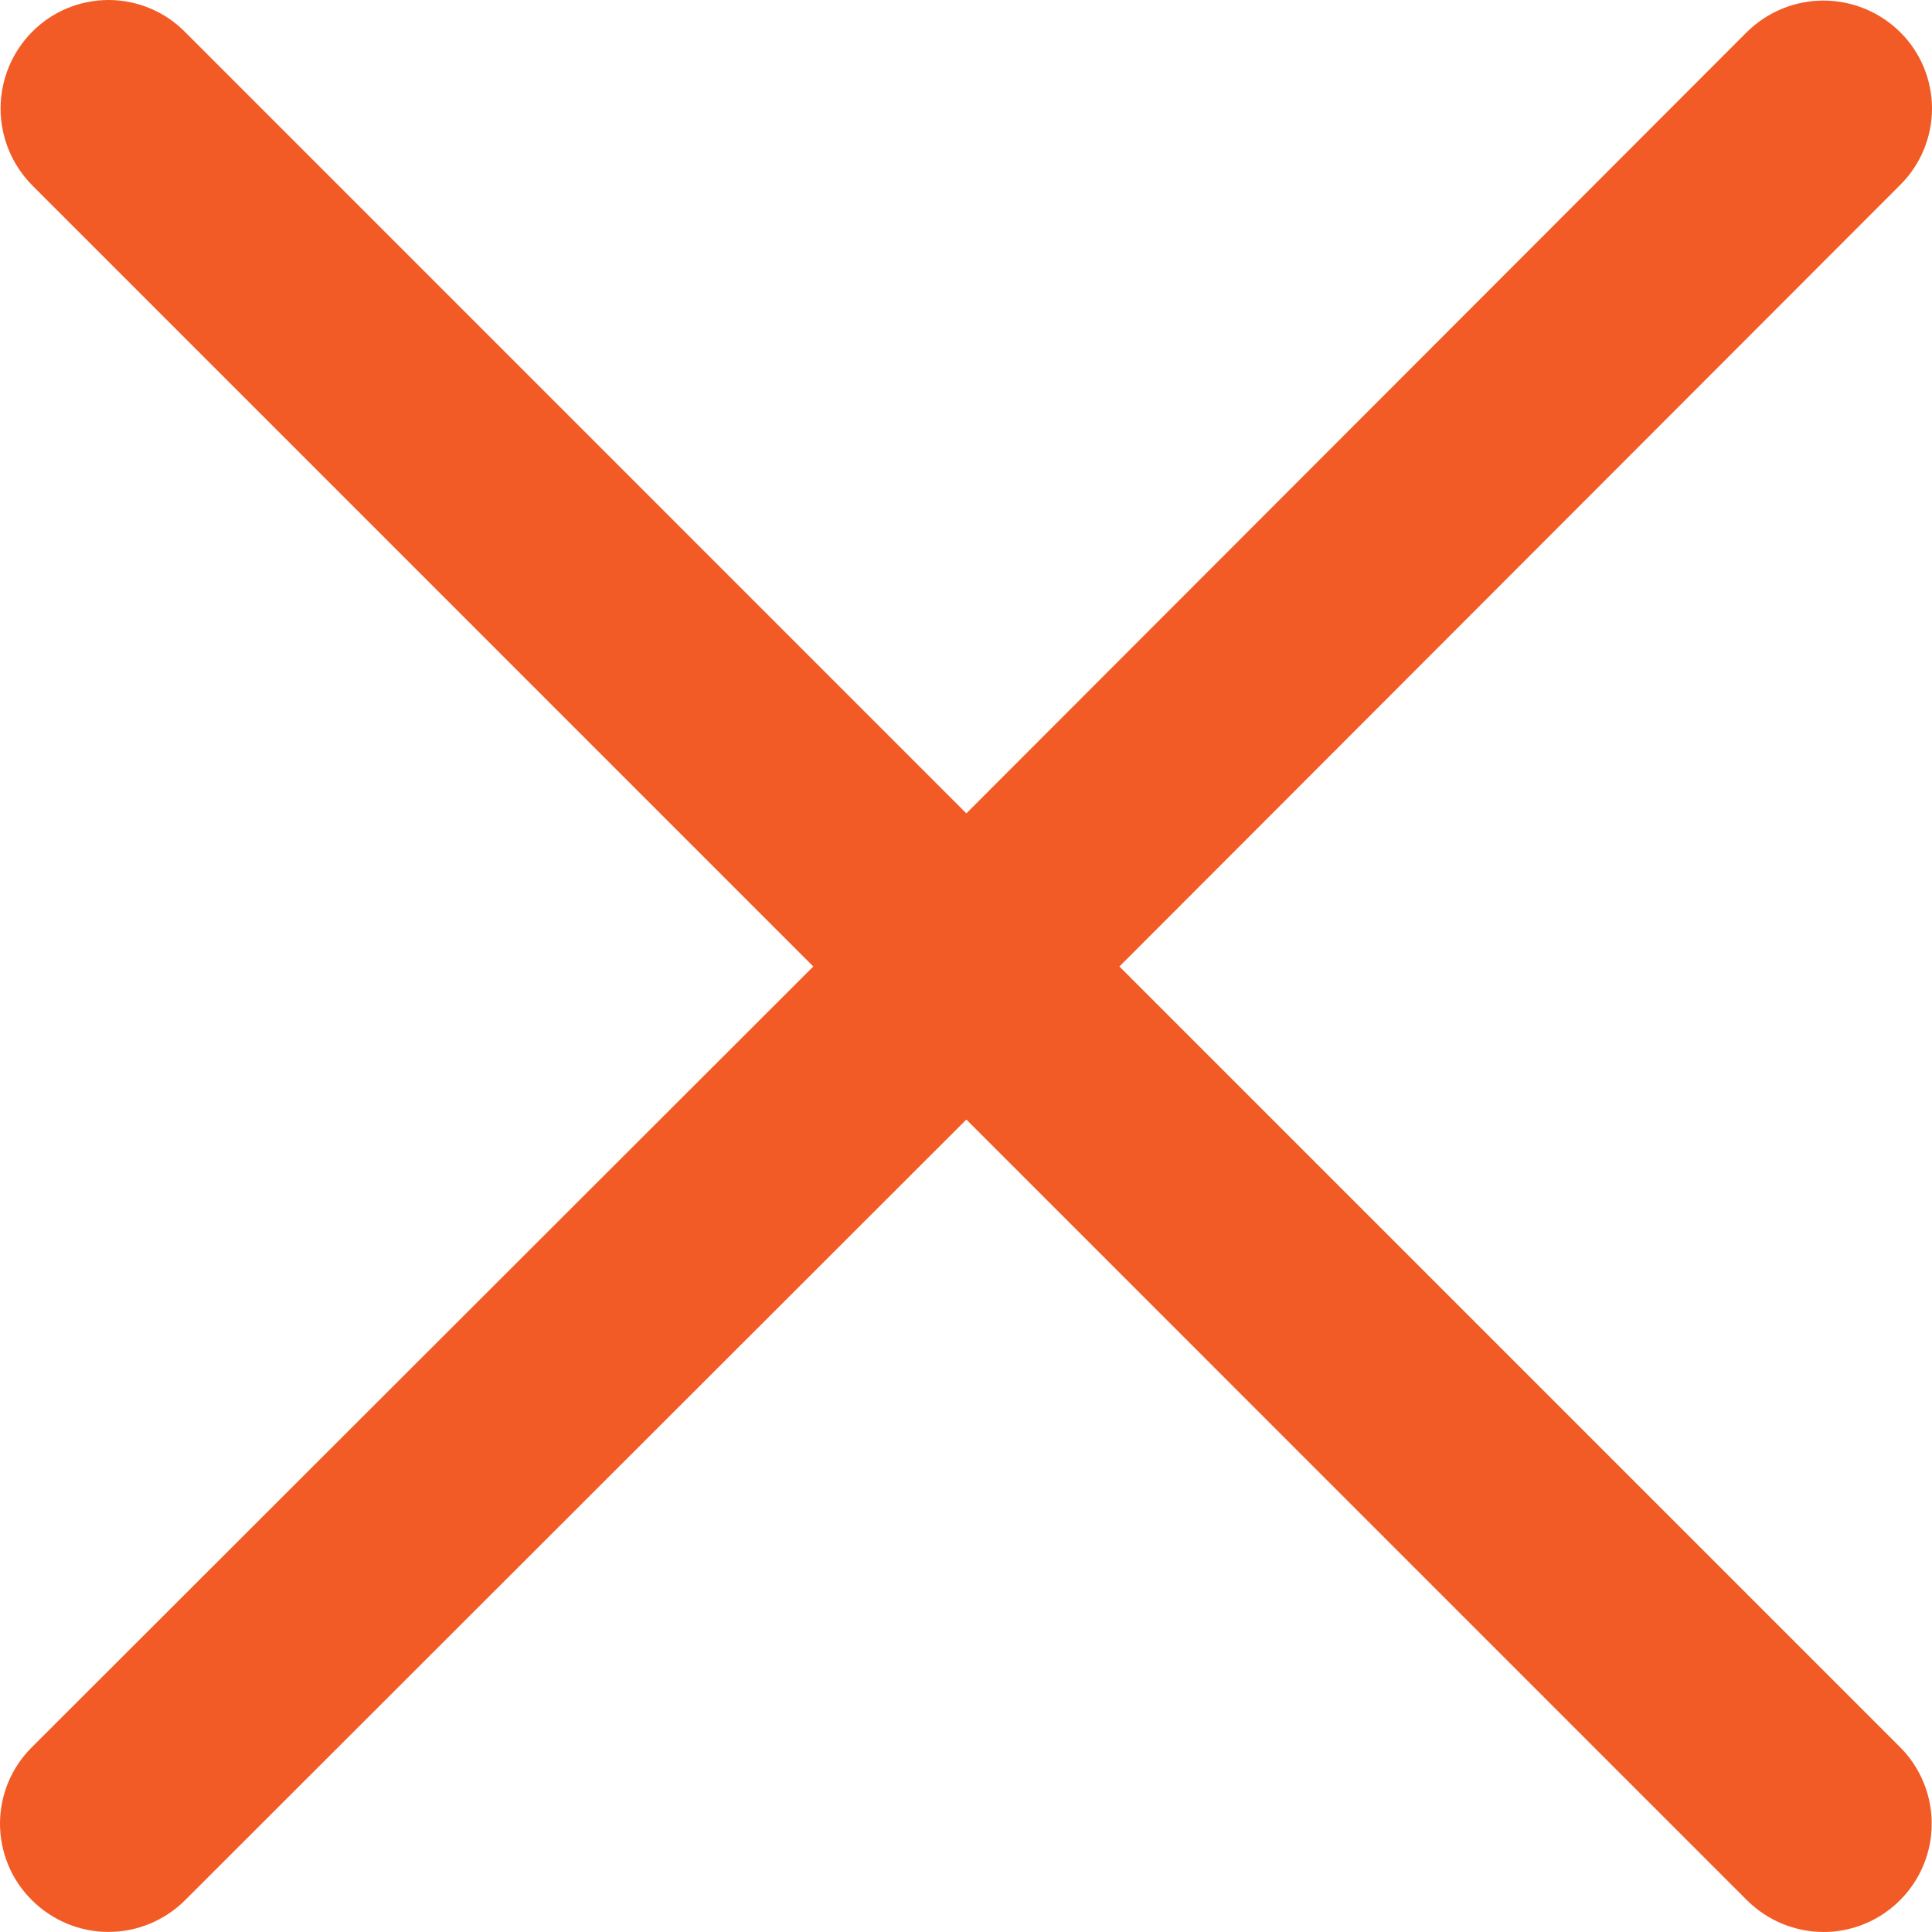
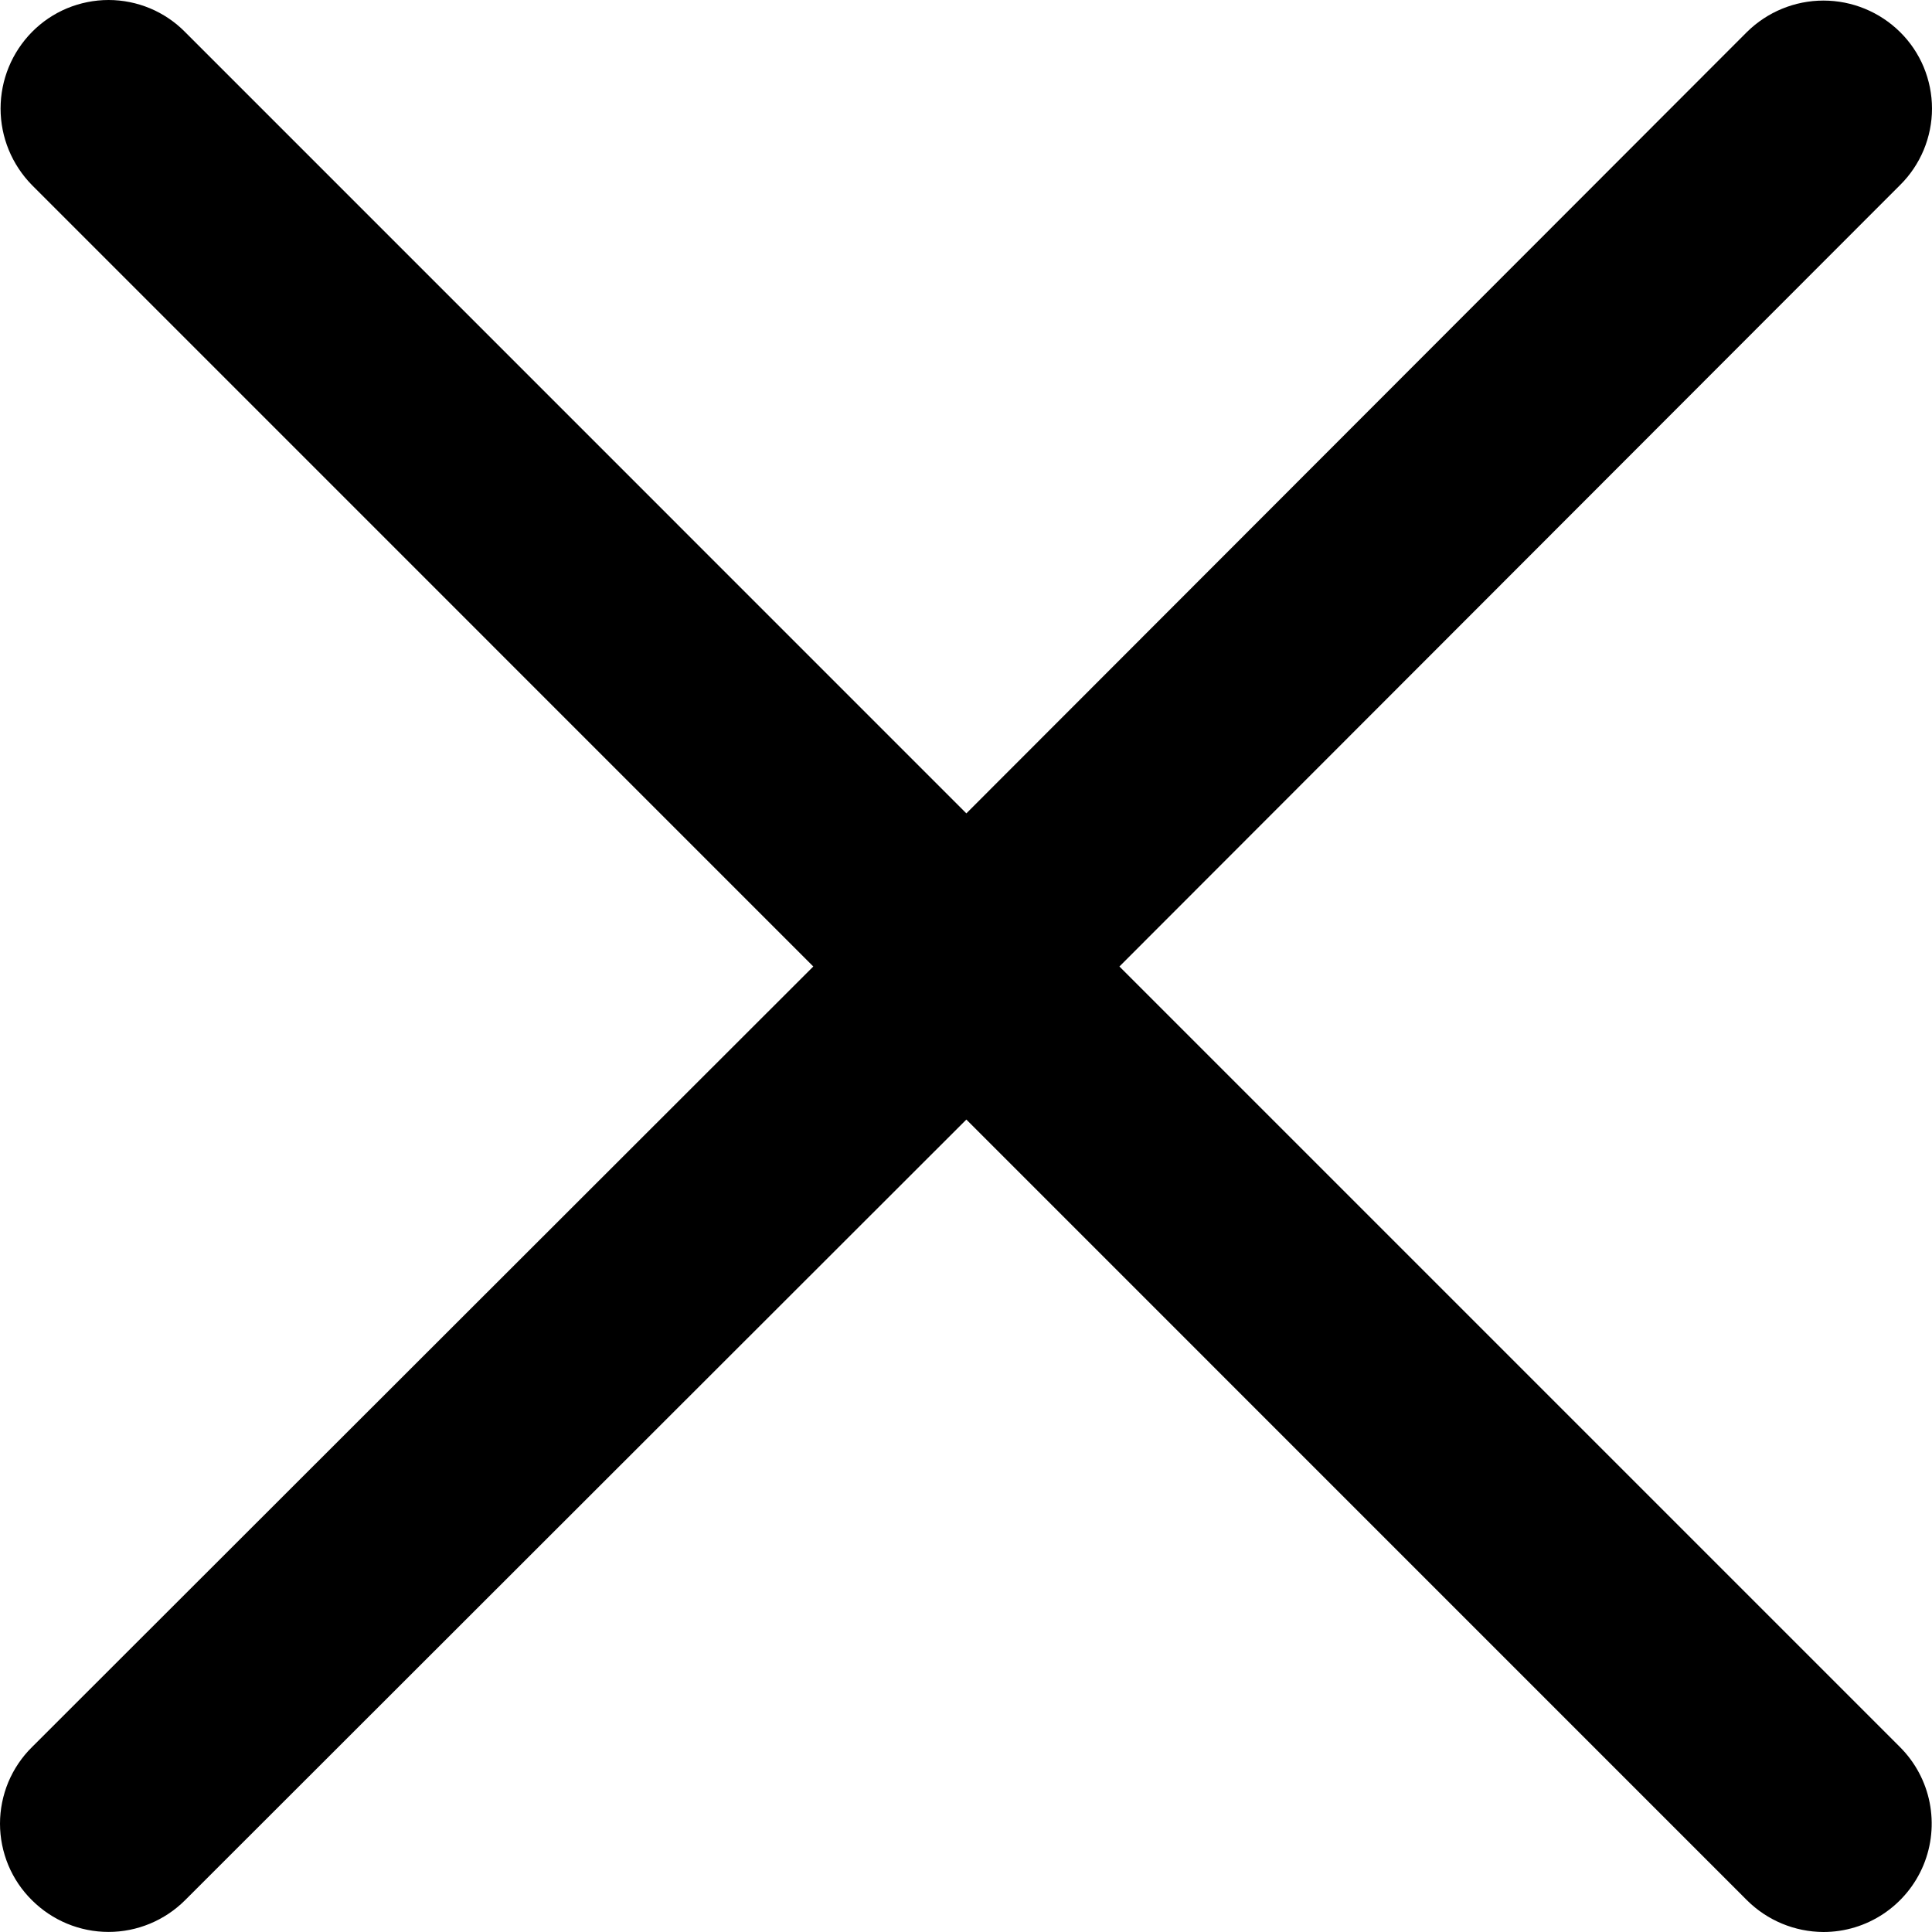
- <svg xmlns="http://www.w3.org/2000/svg" width="27" height="27" viewBox="0 0 27 27" fill="none">
-   <path d="M15.644 13.507L26.553 2.587C26.695 2.447 26.807 2.28 26.884 2.096C26.96 1.913 27 1.716 27 1.517C27 1.318 26.96 1.121 26.884 0.937C26.807 0.753 26.695 0.587 26.553 0.447C26.268 0.166 25.884 0.008 25.483 0.008C25.083 0.008 24.699 0.166 24.414 0.447L13.505 11.367L2.586 0.447C2.446 0.305 2.28 0.193 2.096 0.116C1.913 0.04 1.716 0 1.517 0C1.318 0 1.121 0.04 0.937 0.116C0.753 0.193 0.587 0.305 0.447 0.447C0.166 0.732 0.008 1.116 0.008 1.517C0.008 1.917 0.166 2.301 0.447 2.587L11.366 13.507L0.447 24.416C0.305 24.556 0.193 24.723 0.116 24.906C0.04 25.09 0 25.287 0 25.486C0 25.685 0.04 25.882 0.116 26.066C0.193 26.25 0.305 26.416 0.447 26.556C0.731 26.839 1.115 26.999 1.517 26.999C1.918 26.999 2.302 26.839 2.586 26.556L13.505 15.646L24.414 26.556C24.698 26.839 25.082 26.998 25.483 27C25.783 27 26.075 26.911 26.324 26.744C26.572 26.578 26.766 26.342 26.881 26.065C26.995 25.789 27.025 25.485 26.967 25.191C26.909 24.898 26.765 24.628 26.553 24.416L15.644 13.507Z" fill="#F25B26" />
+ <svg xmlns="http://www.w3.org/2000/svg" width="27" height="27" viewBox="0 0 27 27">
+   <path d="M15.644 13.507L26.553 2.587C26.695 2.447 26.807 2.28 26.884 2.096C26.96 1.913 27 1.716 27 1.517C27 1.318 26.96 1.121 26.884 0.937C26.807 0.753 26.695 0.587 26.553 0.447C26.268 0.166 25.884 0.008 25.483 0.008C25.083 0.008 24.699 0.166 24.414 0.447L13.505 11.367L2.586 0.447C2.446 0.305 2.28 0.193 2.096 0.116C1.913 0.04 1.716 0 1.517 0C1.318 0 1.121 0.04 0.937 0.116C0.753 0.193 0.587 0.305 0.447 0.447C0.166 0.732 0.008 1.116 0.008 1.517C0.008 1.917 0.166 2.301 0.447 2.587L11.366 13.507L0.447 24.416C0.305 24.556 0.193 24.723 0.116 24.906C0.04 25.09 0 25.287 0 25.486C0 25.685 0.04 25.882 0.116 26.066C0.193 26.25 0.305 26.416 0.447 26.556C0.731 26.839 1.115 26.999 1.517 26.999C1.918 26.999 2.302 26.839 2.586 26.556L13.505 15.646L24.414 26.556C24.698 26.839 25.082 26.998 25.483 27C25.783 27 26.075 26.911 26.324 26.744C26.572 26.578 26.766 26.342 26.881 26.065C26.995 25.789 27.025 25.485 26.967 25.191C26.909 24.898 26.765 24.628 26.553 24.416L15.644 13.507Z" />
</svg>
